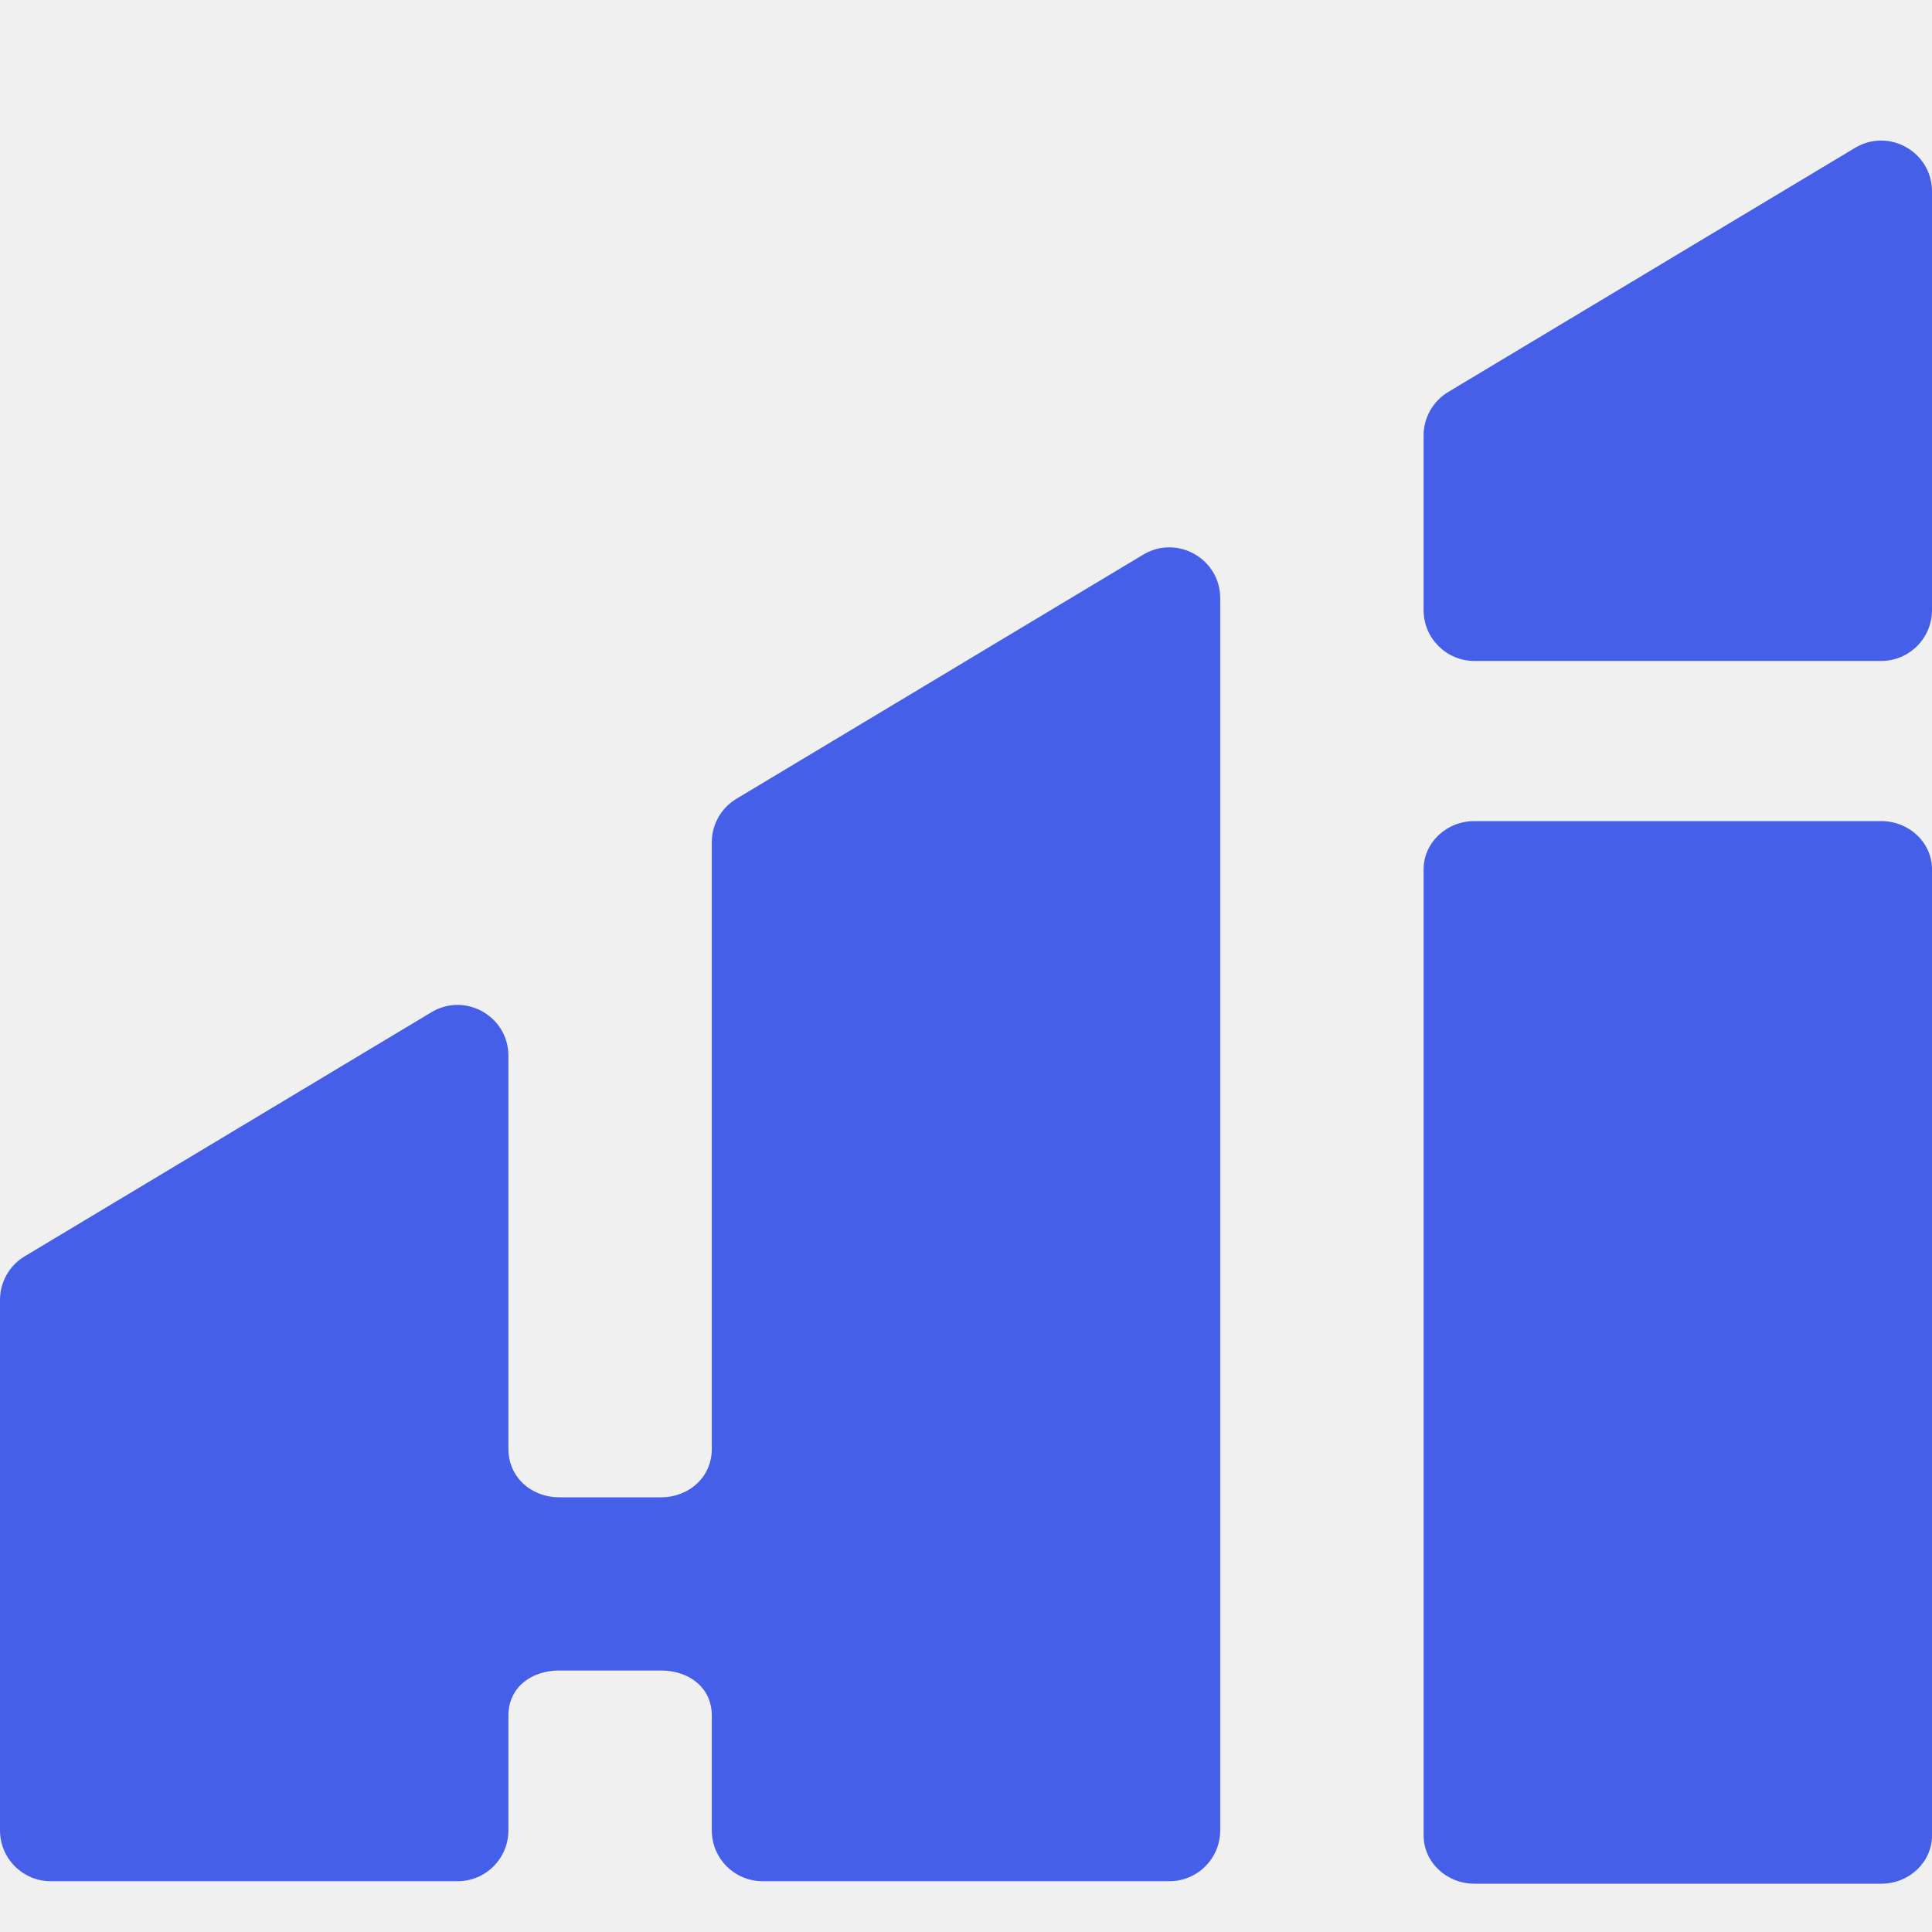
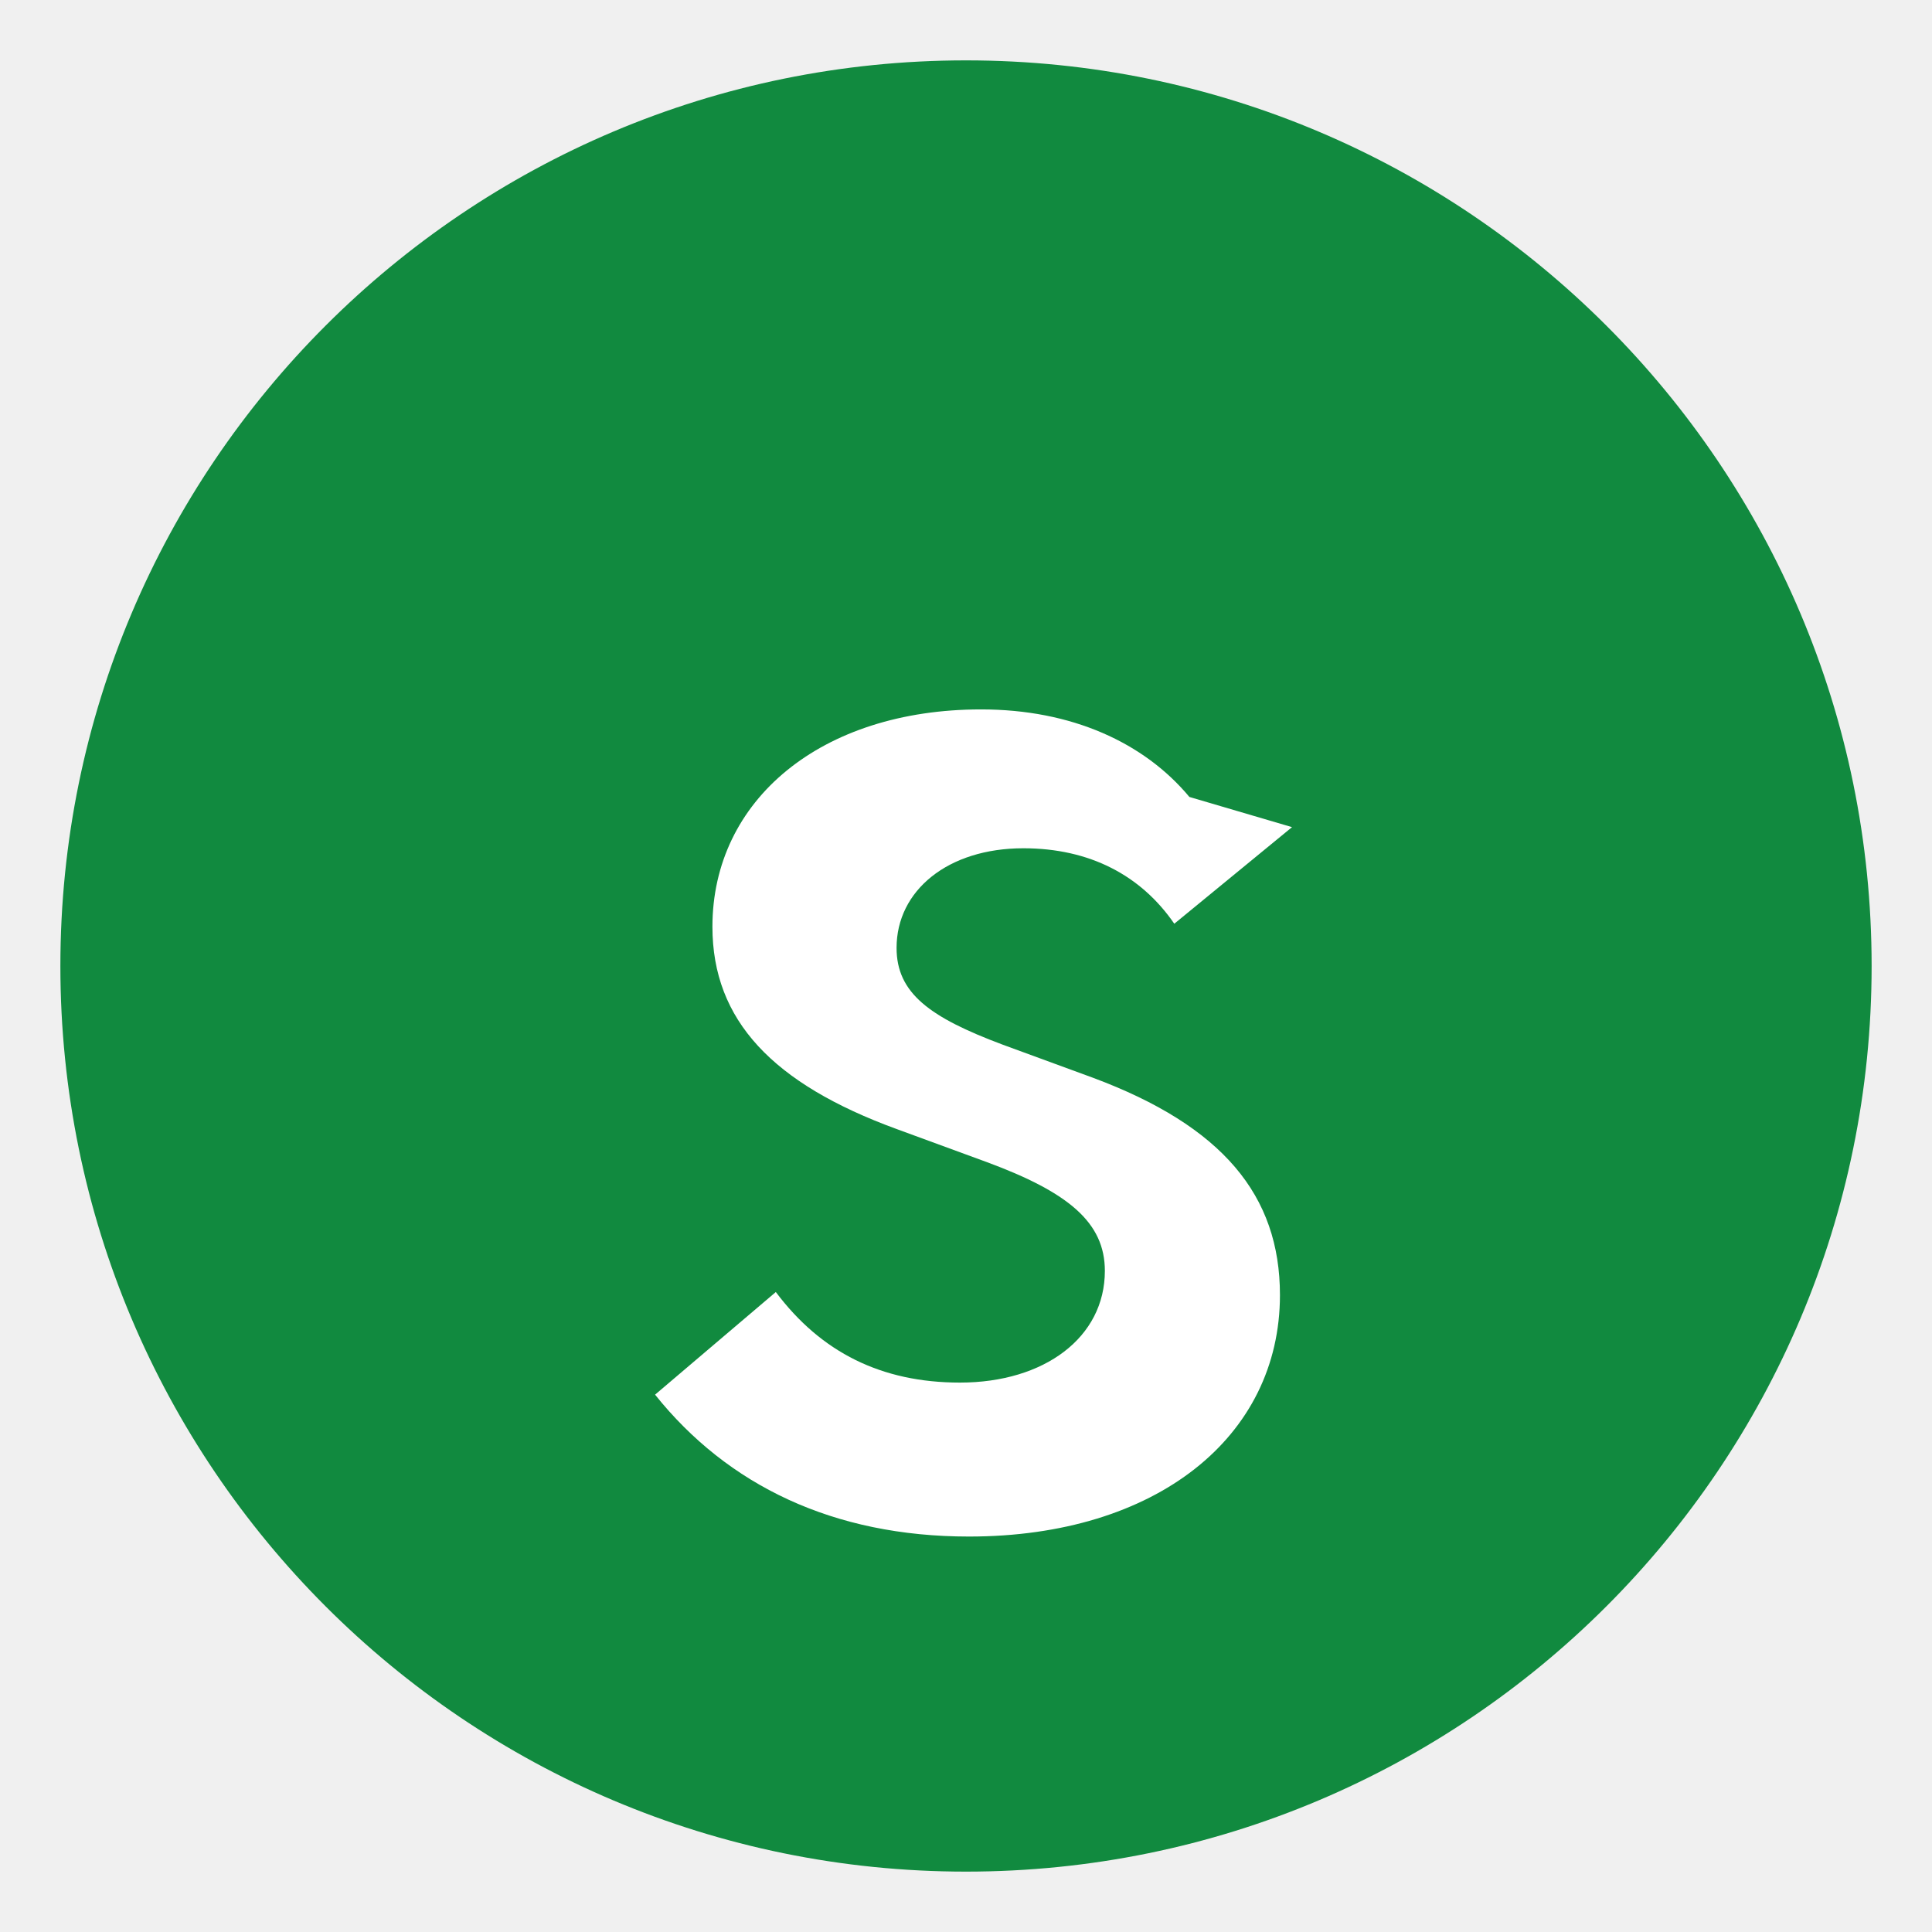
<svg xmlns="http://www.w3.org/2000/svg" width="64" height="64" viewBox="0 0 64 64" fill="none">
-   <g clip-path="url(#clip0_408_56)">
-     <path d="M47.158 14.428C47.158 13.837 47.468 13.289 47.976 12.984L61.449 4.899C62.572 4.225 64 5.034 64 6.343V20.21C64 21.14 63.246 21.895 62.316 21.895H48.842C47.912 21.895 47.158 21.14 47.158 20.21V14.428Z" fill="#455FE9" />
-     <path fill-rule="evenodd" clip-rule="evenodd" d="M24.397 26.459C23.889 26.764 23.579 27.312 23.579 27.903V43.792L23.579 45.475L23.579 45.476L23.579 48C23.579 48.93 22.825 49.6 21.895 49.6H18.526C17.596 49.6 16.842 48.93 16.842 48V45.475V34.976C16.842 33.667 15.414 32.858 14.291 33.532L0.818 41.617C0.31 41.922 0 42.47 0 43.062V60.634C0 61.564 0.754 62.318 1.684 62.318H15.158C16.088 62.318 16.842 61.564 16.842 60.634V58.949V56.831C16.842 55.901 17.596 55.338 18.526 55.338H21.895C22.825 55.338 23.579 55.901 23.579 56.831V58.949L23.579 60.634C23.579 61.564 24.333 62.318 25.263 62.318H38.737C39.667 62.318 40.421 61.564 40.421 60.634V45.476V43.792V19.818C40.421 18.509 38.993 17.7 37.87 18.374L24.397 26.459Z" fill="#455FE9" />
-     <path d="M47.159 28.8V60.8C47.159 61.684 47.913 62.4 48.843 62.4H62.317C63.247 62.4 64.001 61.684 64.001 60.8V28.8C64.001 27.916 63.247 27.2 62.317 27.2H48.843C47.913 27.2 47.159 27.916 47.159 28.8Z" fill="#455FE9" />
-   </g>
-   <defs>
- 
- </defs>
+   <circle cx="32" cy="32" r="30" fill="#118A3F" />
+   <path fill="#FFFFFF" d="M39.4 26.4c-1.5-1.8-3.9-2.9-6.9-2.9-5.3 0-8.9 3-8.9 7.2 0 3.1 2 5.2 6.1 6.7l3 1.1c2.7 1 3.9 2 3.9 3.6 0 2.2-2 3.7-4.8 3.7-2.6 0-4.6-1-6.1-3l-4 3.4c2.4 3 5.9 4.7 10.4 4.7 6.2 0 10.3-3.3 10.3-8 0-3.3-1.9-5.6-6.2-7.2l-3-1.1c-2.4-.9-3.5-1.7-3.5-3.2 0-1.9 1.7-3.3 4.2-3.3 2.2 0 3.9.9 5 2.5l3.9-3.2z" />
</svg>
